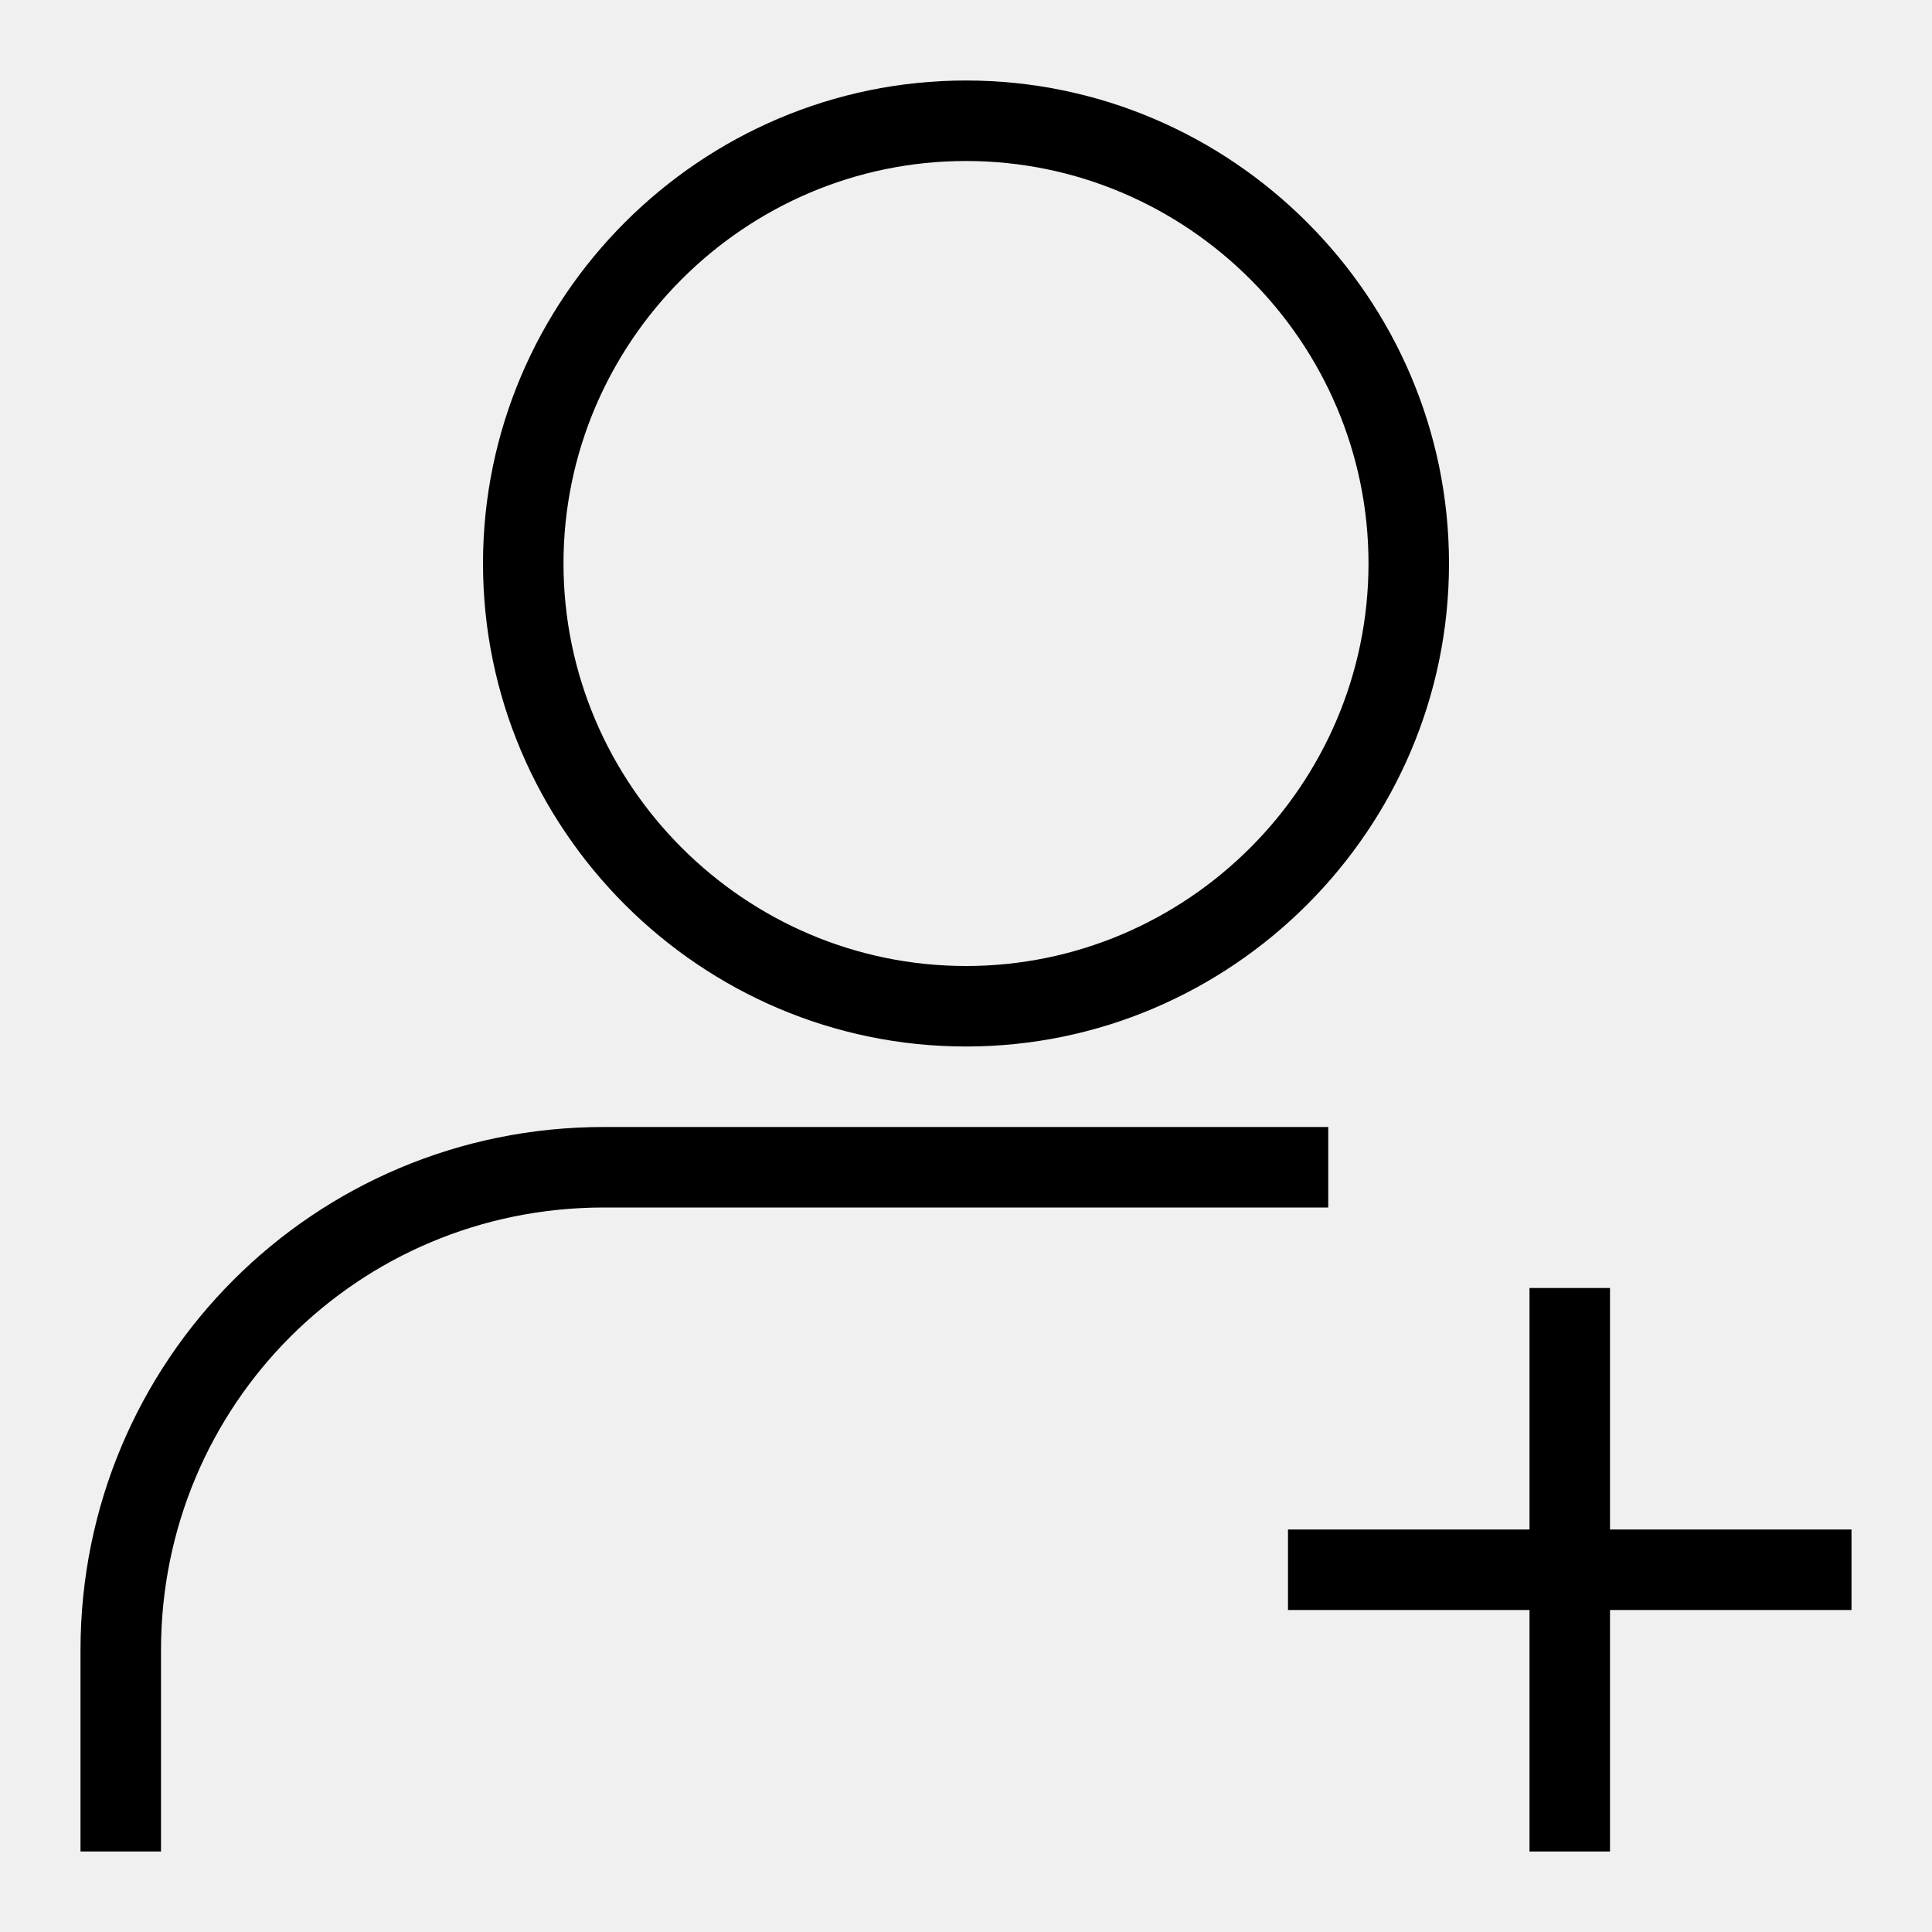
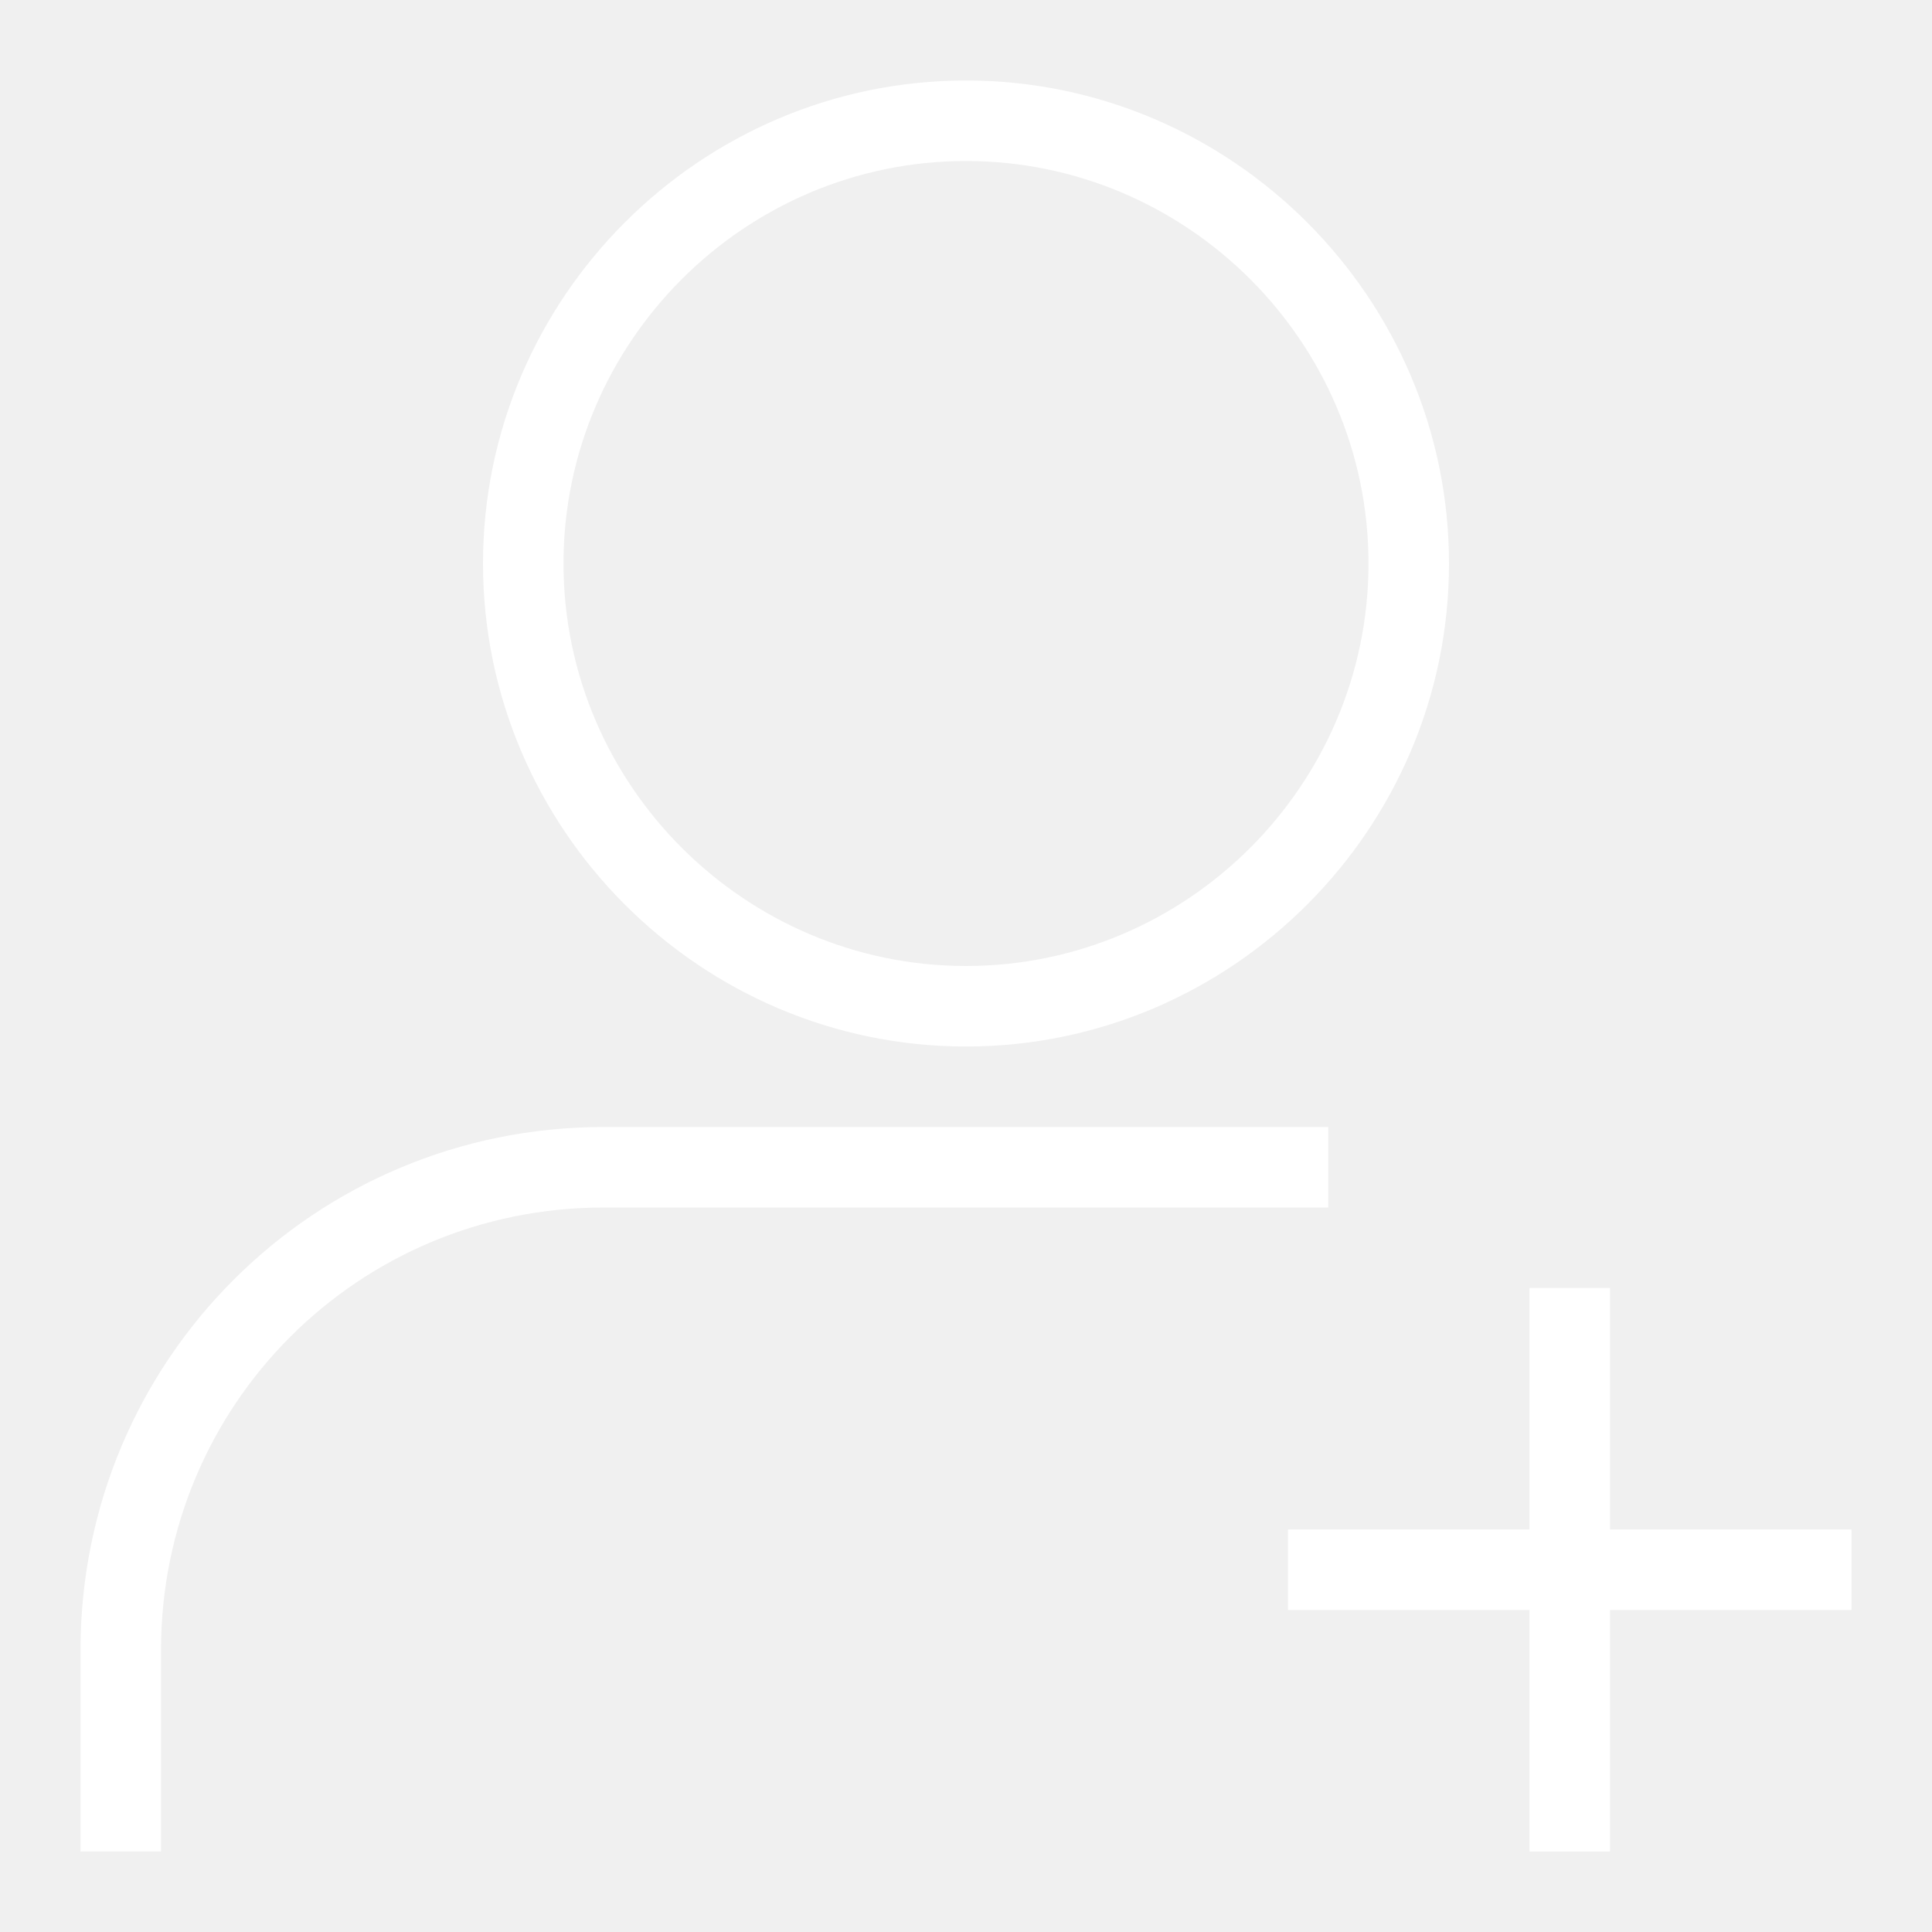
<svg xmlns="http://www.w3.org/2000/svg" id="Layer_1" style="enable-background:new 0 0 48 48;" version="1.1" viewBox="0 0 48 48" xml:space="preserve">
  <g>
-     <path d="M24,26c6.6,0,12-5.4,12-12S30.6,2,24,2c-6.6,0-12,5.4-12,12S17.4,26,24,26z M24,4c5.5,0,10,4.5,10,10s-4.5,10-10,10   c-5.5,0-10-4.5-10-10S18.5,4,24,4z" />
-     <path d="M33,28H15C7.8,28,2,33.8,2,41v5h2v-5c0-6.1,4.9-11,11-11h18V28z" />
-     <polygon points="46,38 40,38 40,32 38,32 38,38 32,38 32,40 38,40 38,46 40,46 40,40 46,40  " />
+     <path style="fill: #ffffff;" d="M24,26c6.6,0,12-5.4,12-12S30.6,2,24,2c-6.6,0-12,5.4-12,12S17.4,26,24,26z M24,4c5.5,0,10,4.5,10,10s-4.5,10-10,10   c-5.5,0-10-4.5-10-10S18.5,4,24,4z" />
+     <path style="fill: #ffffff;" d="M33,28H15C7.8,28,2,33.8,2,41v5h2v-5c0-6.1,4.9-11,11-11h18V28z" />
+     <polygon style="fill: #ffffff;" points="46,38 40,38 40,32 38,32 38,38 32,38 32,40 38,40 38,46 40,46 40,40 46,40  " />
  </g>
</svg>
